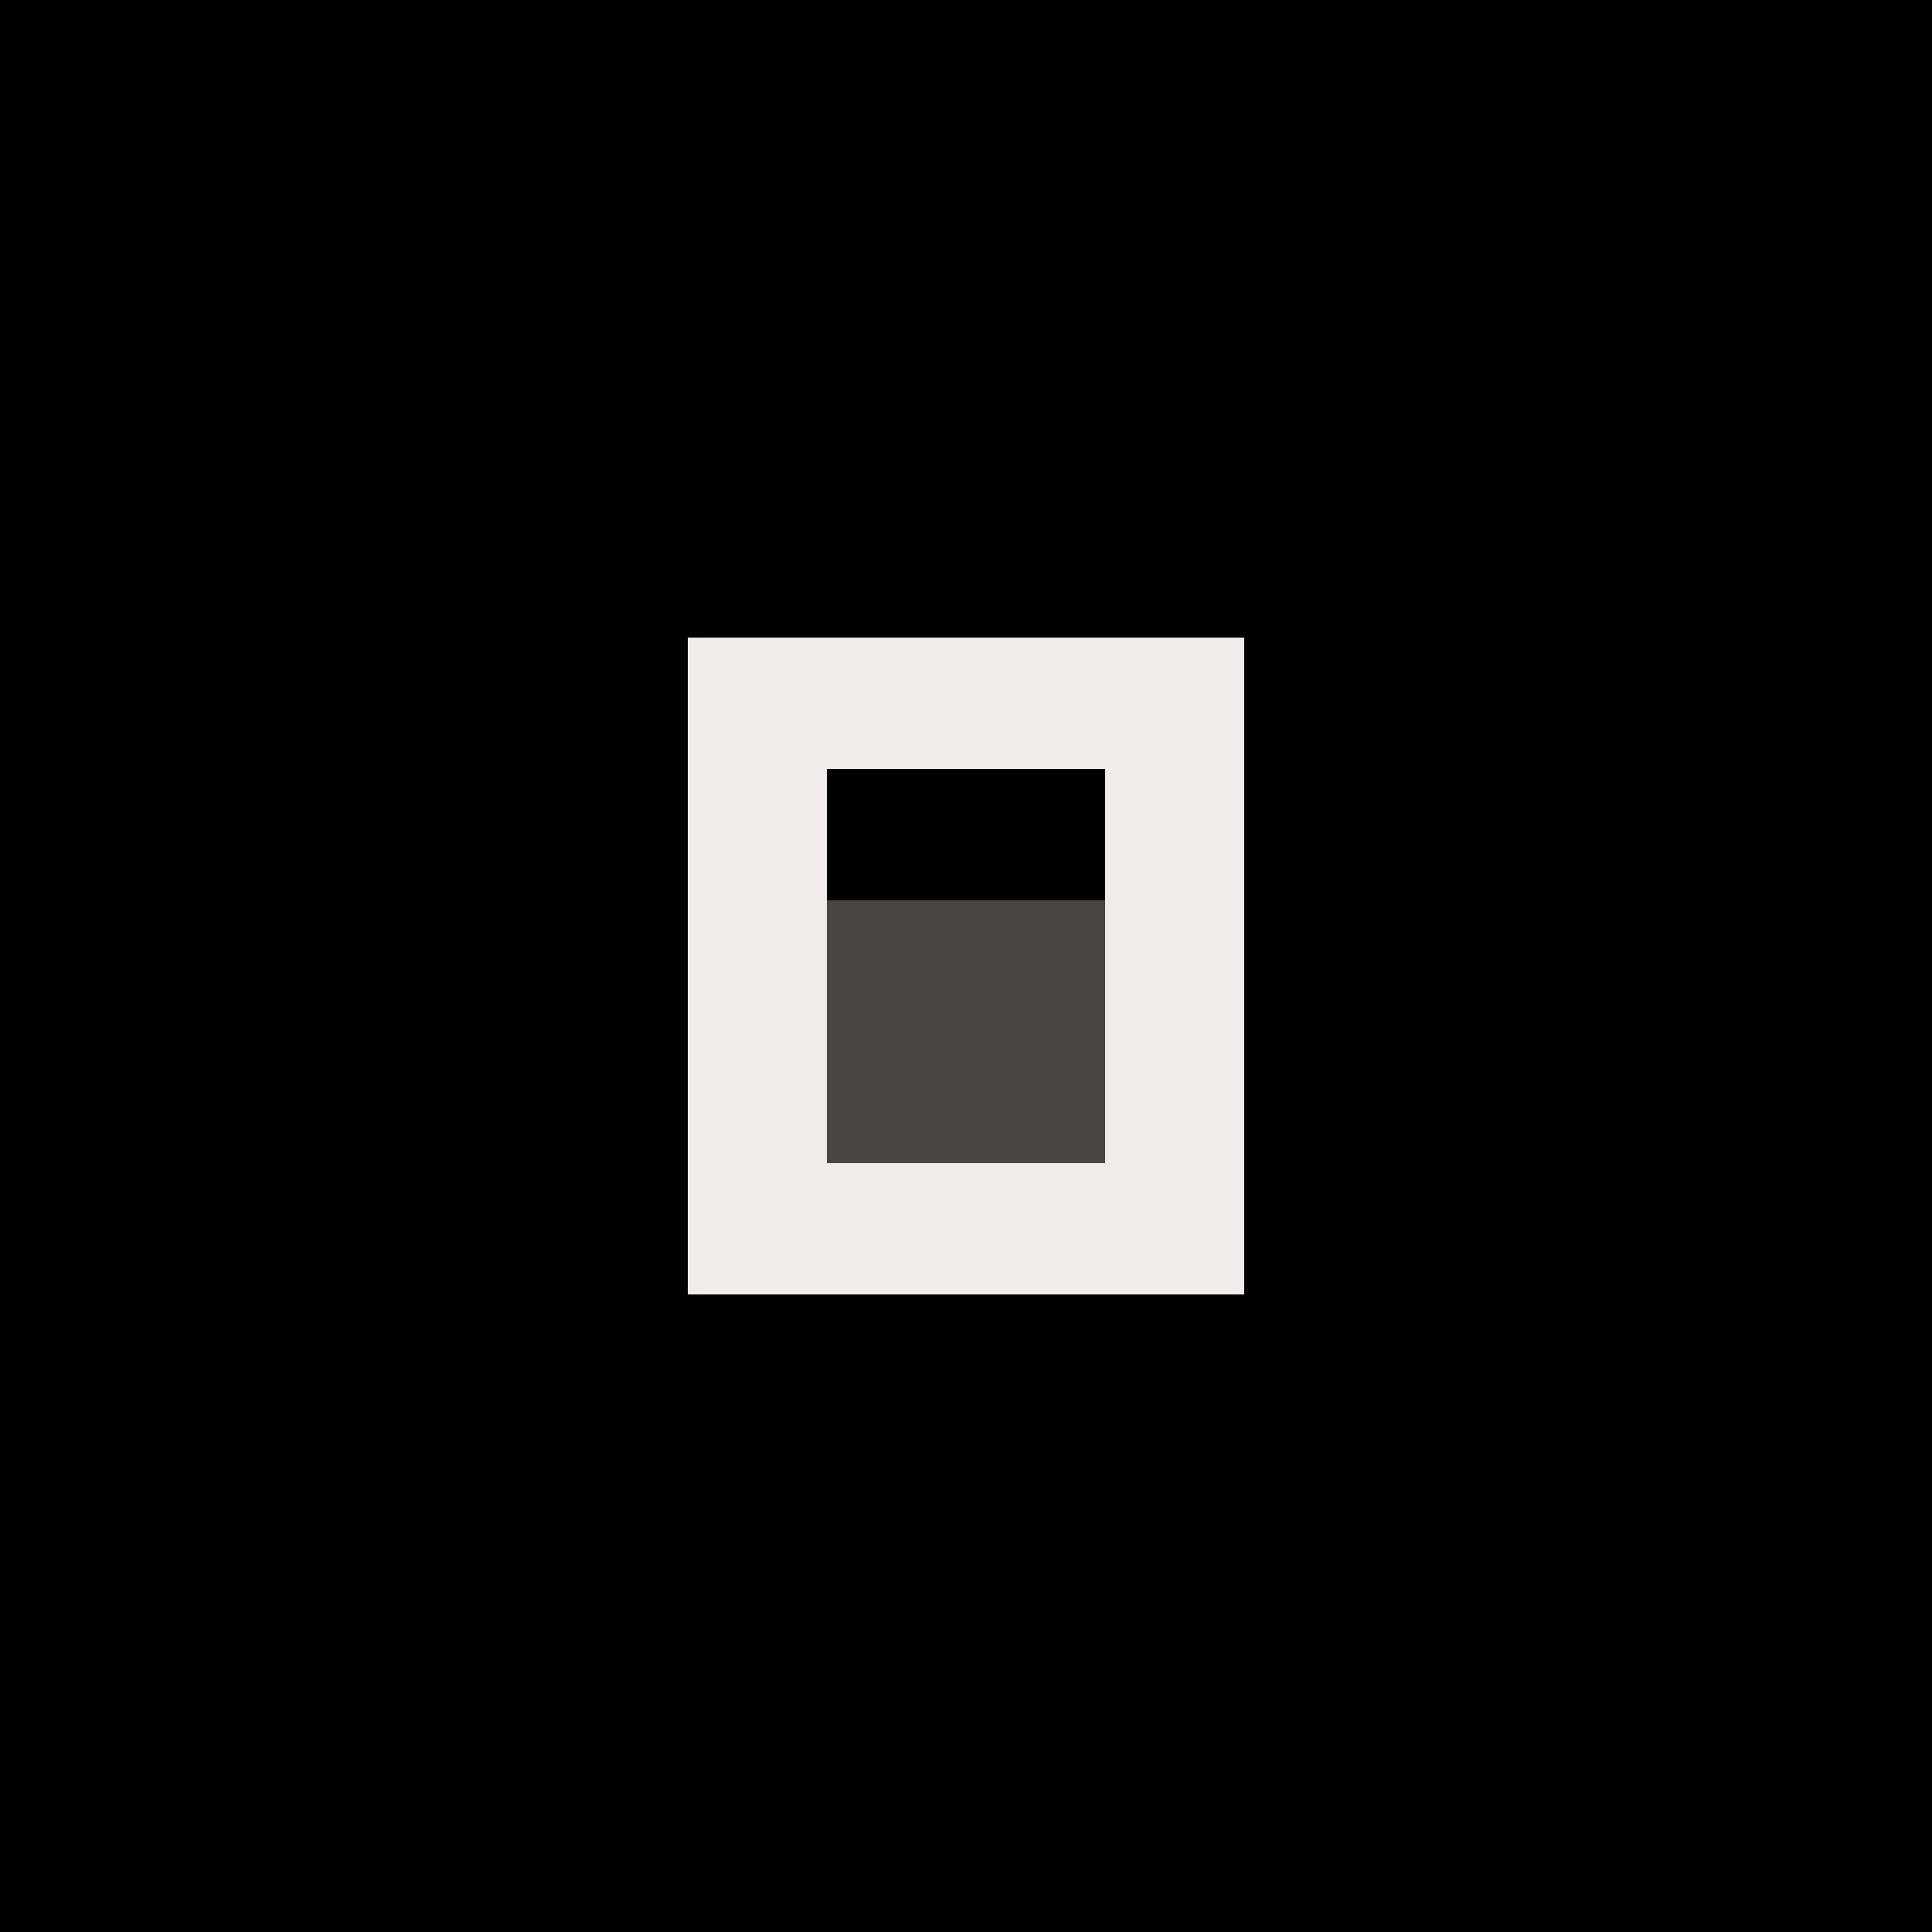
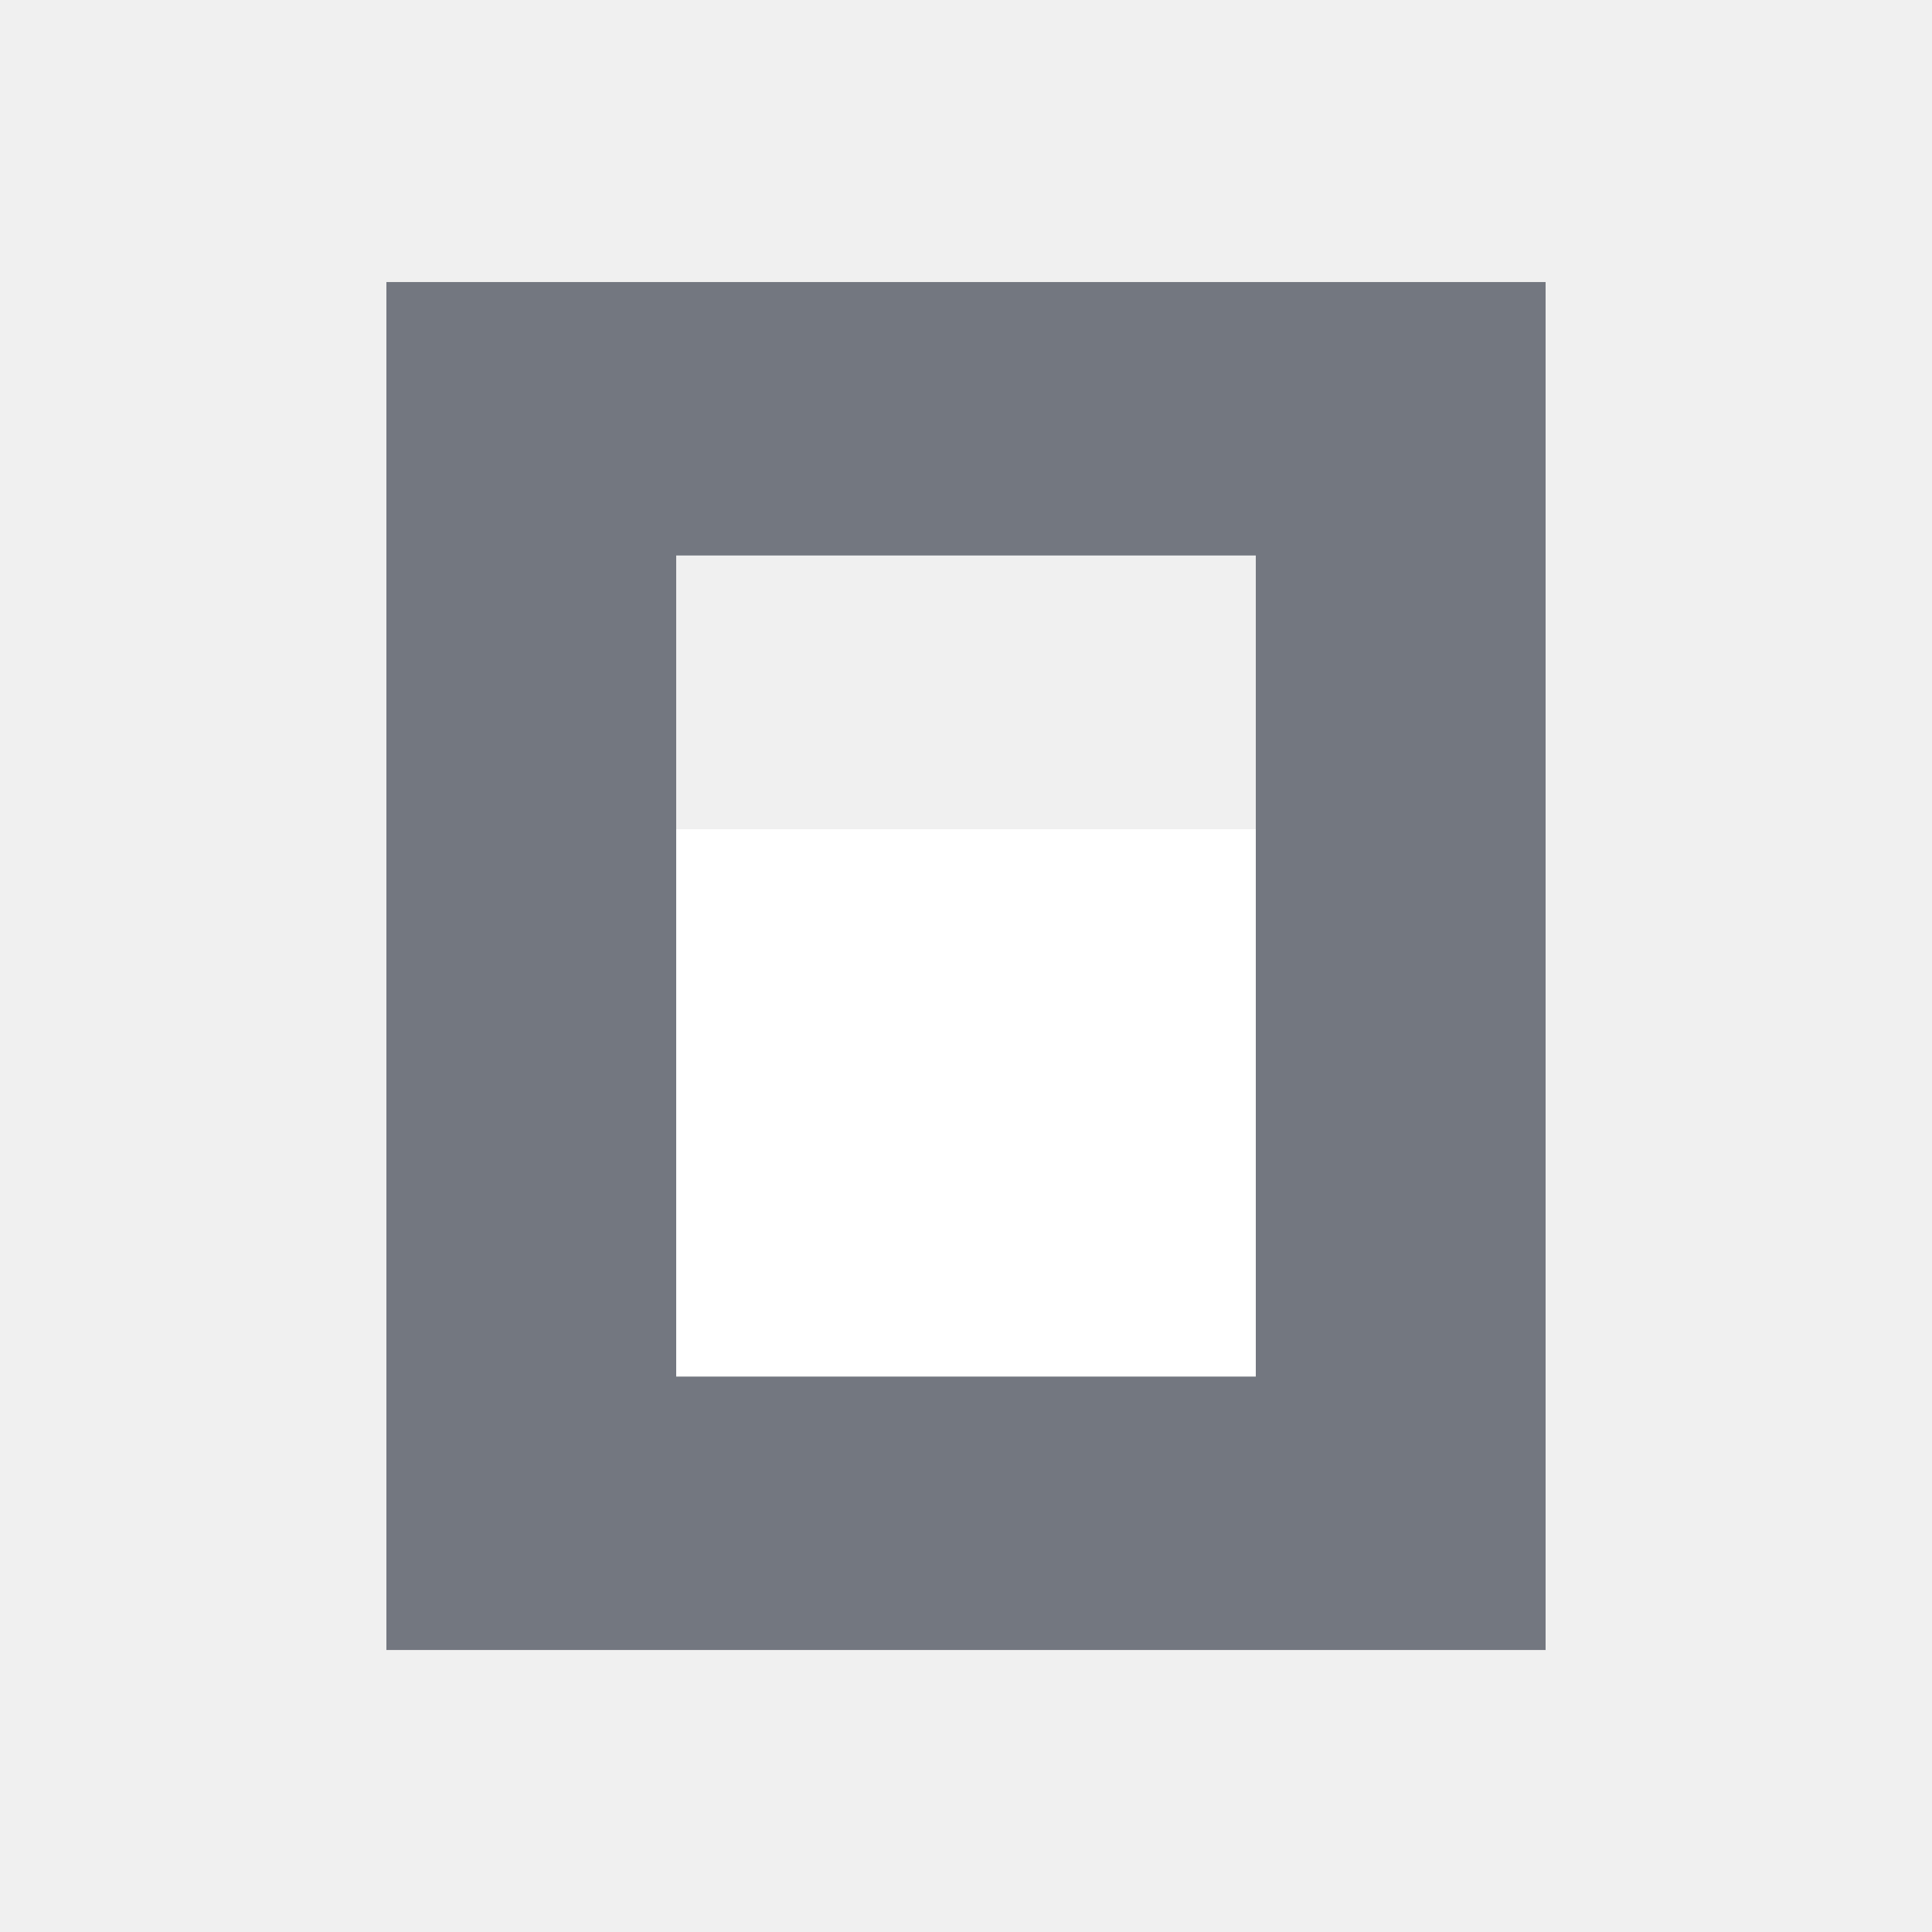
- <svg xmlns="http://www.w3.org/2000/svg" fill="none" height="100" viewBox="0 0 100 100" width="100">
+ <svg xmlns="http://www.w3.org/2000/svg" fill="none" height="100" viewBox="26 26 48 48" width="100">
  <mask id="a" height="35" maskUnits="userSpaceOnUse" width="30" x="35" y="33">
    <path d="m64.4 33.001h-28.8v34h28.8z" fill="#fff" />
  </mask>
  <mask id="b" height="35" maskUnits="userSpaceOnUse" width="30" x="35" y="33">
    <path d="m64.4 33.001h-28.8v34h28.8z" fill="#fff" />
  </mask>
-   <path d="m0 0h100v100h-100z" fill="#000" />
  <g mask="url(#a)">
    <g mask="url(#b)">
-       <path d="m57.2 60.201h-14.4v-13.6h14.4z" fill="#4b4646" />
-       <path d="m57.2 39.801h-14.4v20.4h14.4zm7.2 27.2h-28.8v-34h28.8z" fill="#f1ecec" />
+       <path d="m57.2 60.201h-14.4v-13.6h14.4z" fill="#ffffff" />
+       <path d="m57.2 39.801h-14.4v20.4h14.4zm7.2 27.2h-28.8v-34h28.8z" fill="#737780" />
    </g>
  </g>
</svg>
